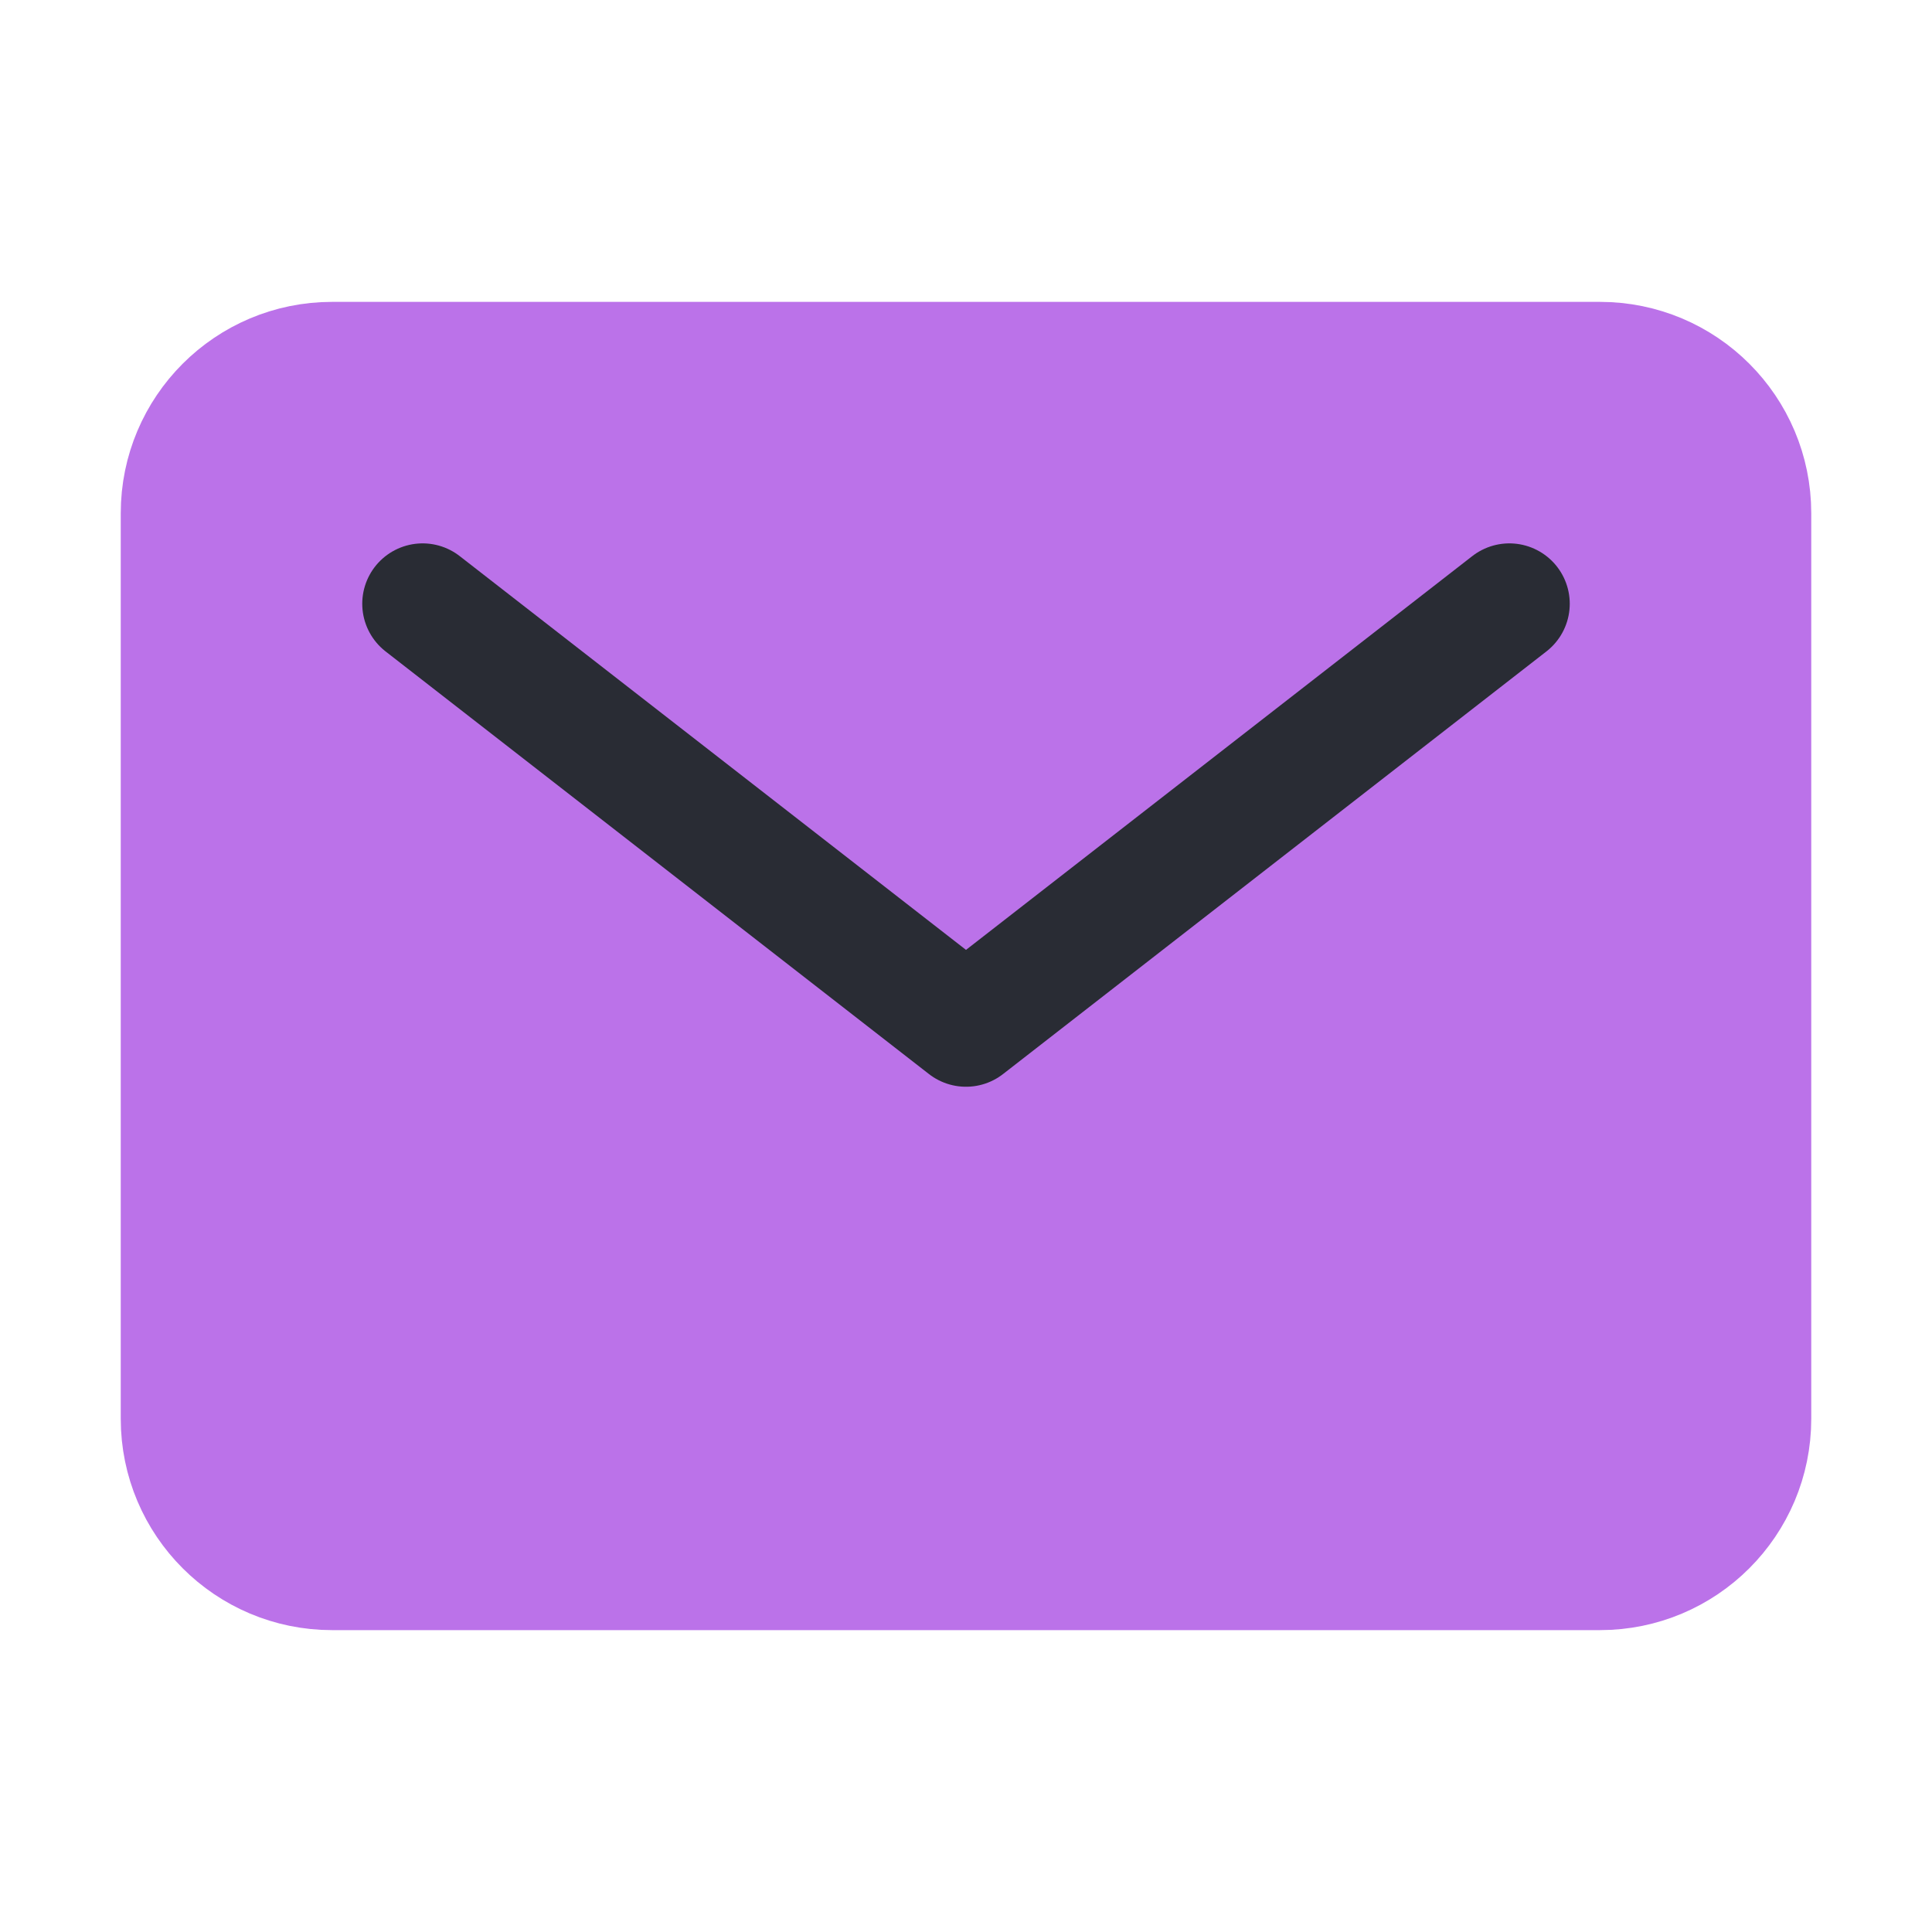
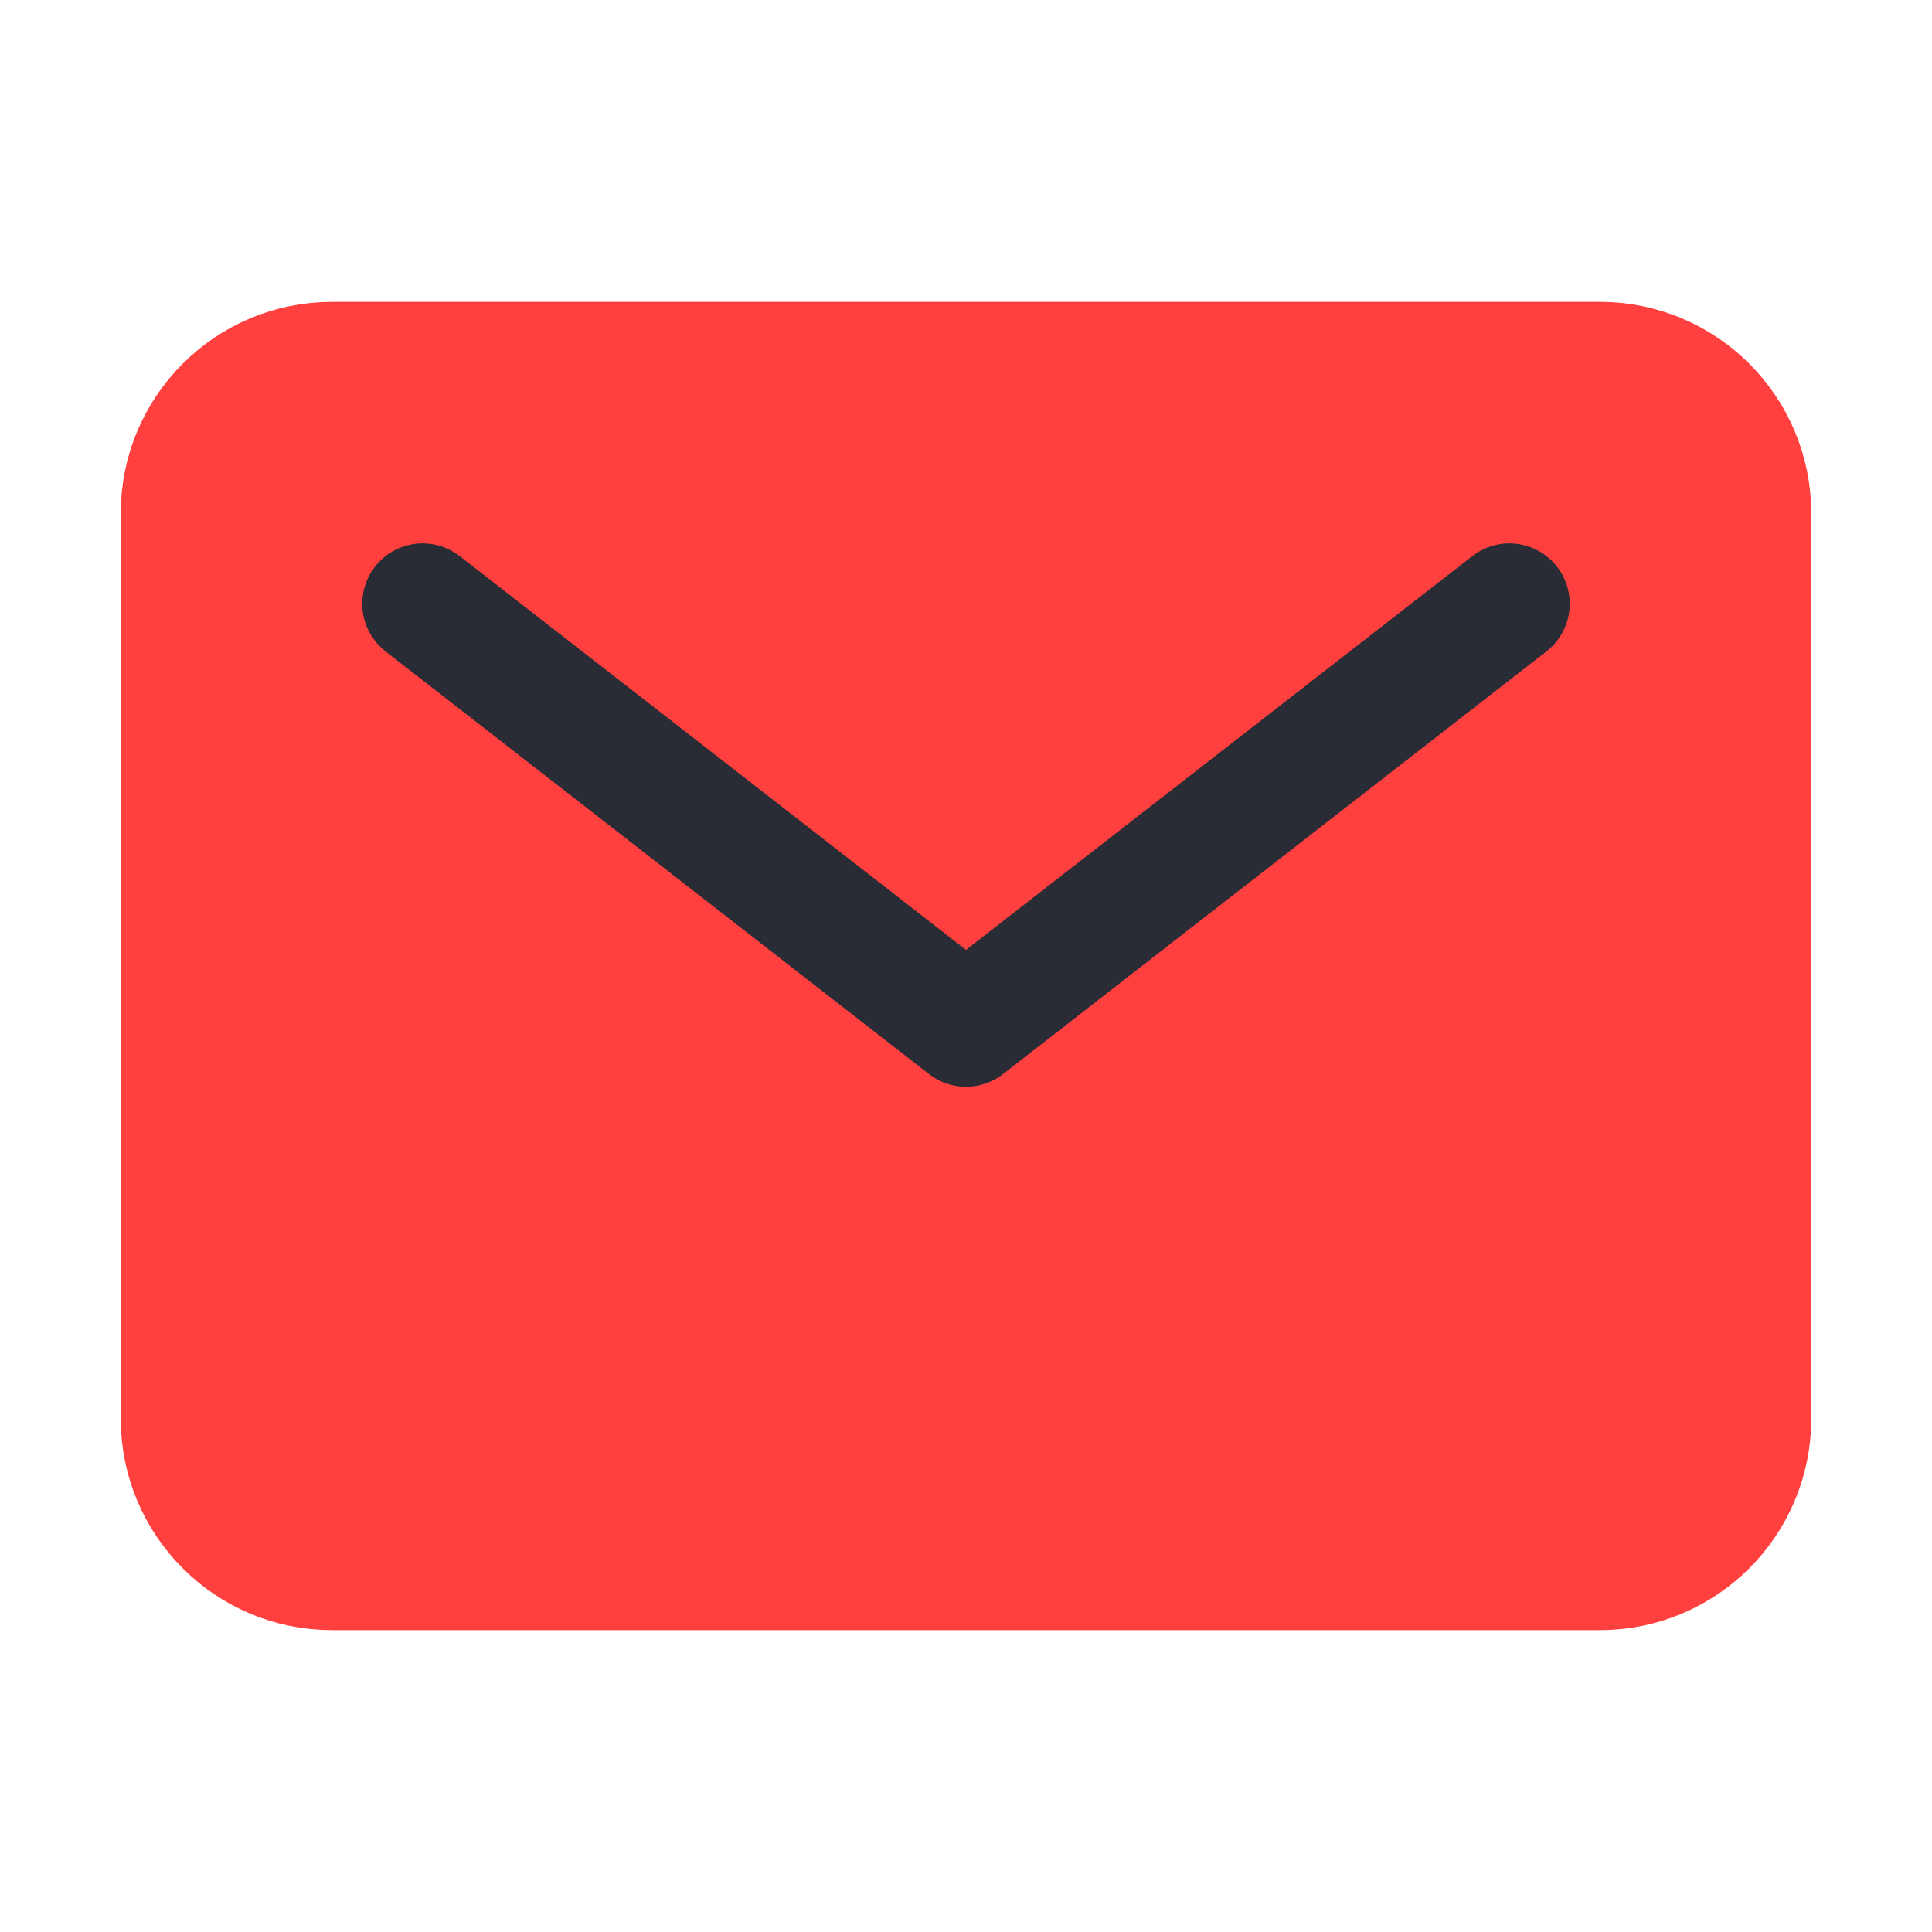
<svg xmlns="http://www.w3.org/2000/svg" class="ionicon" viewBox="0 0 512 512">
-   <rect x="48" y="96" width="416" height="320" rx="40" ry="40" fill="#BB72E9" stroke="#BB72E9" stroke-linecap="round" stroke-linejoin="round" stroke-width="32" />
+   <rect x="48" y="96" width="416" height="320" rx="40" ry="40" fill="#FF403E" stroke="#FF403E" stroke-linecap="round" stroke-linejoin="round" stroke-width="32" />
  <path fill="none" stroke="#292C34" stroke-linecap="round" stroke-linejoin="round" stroke-width="32" d="M112 160l144 112 144-112" />
</svg>
